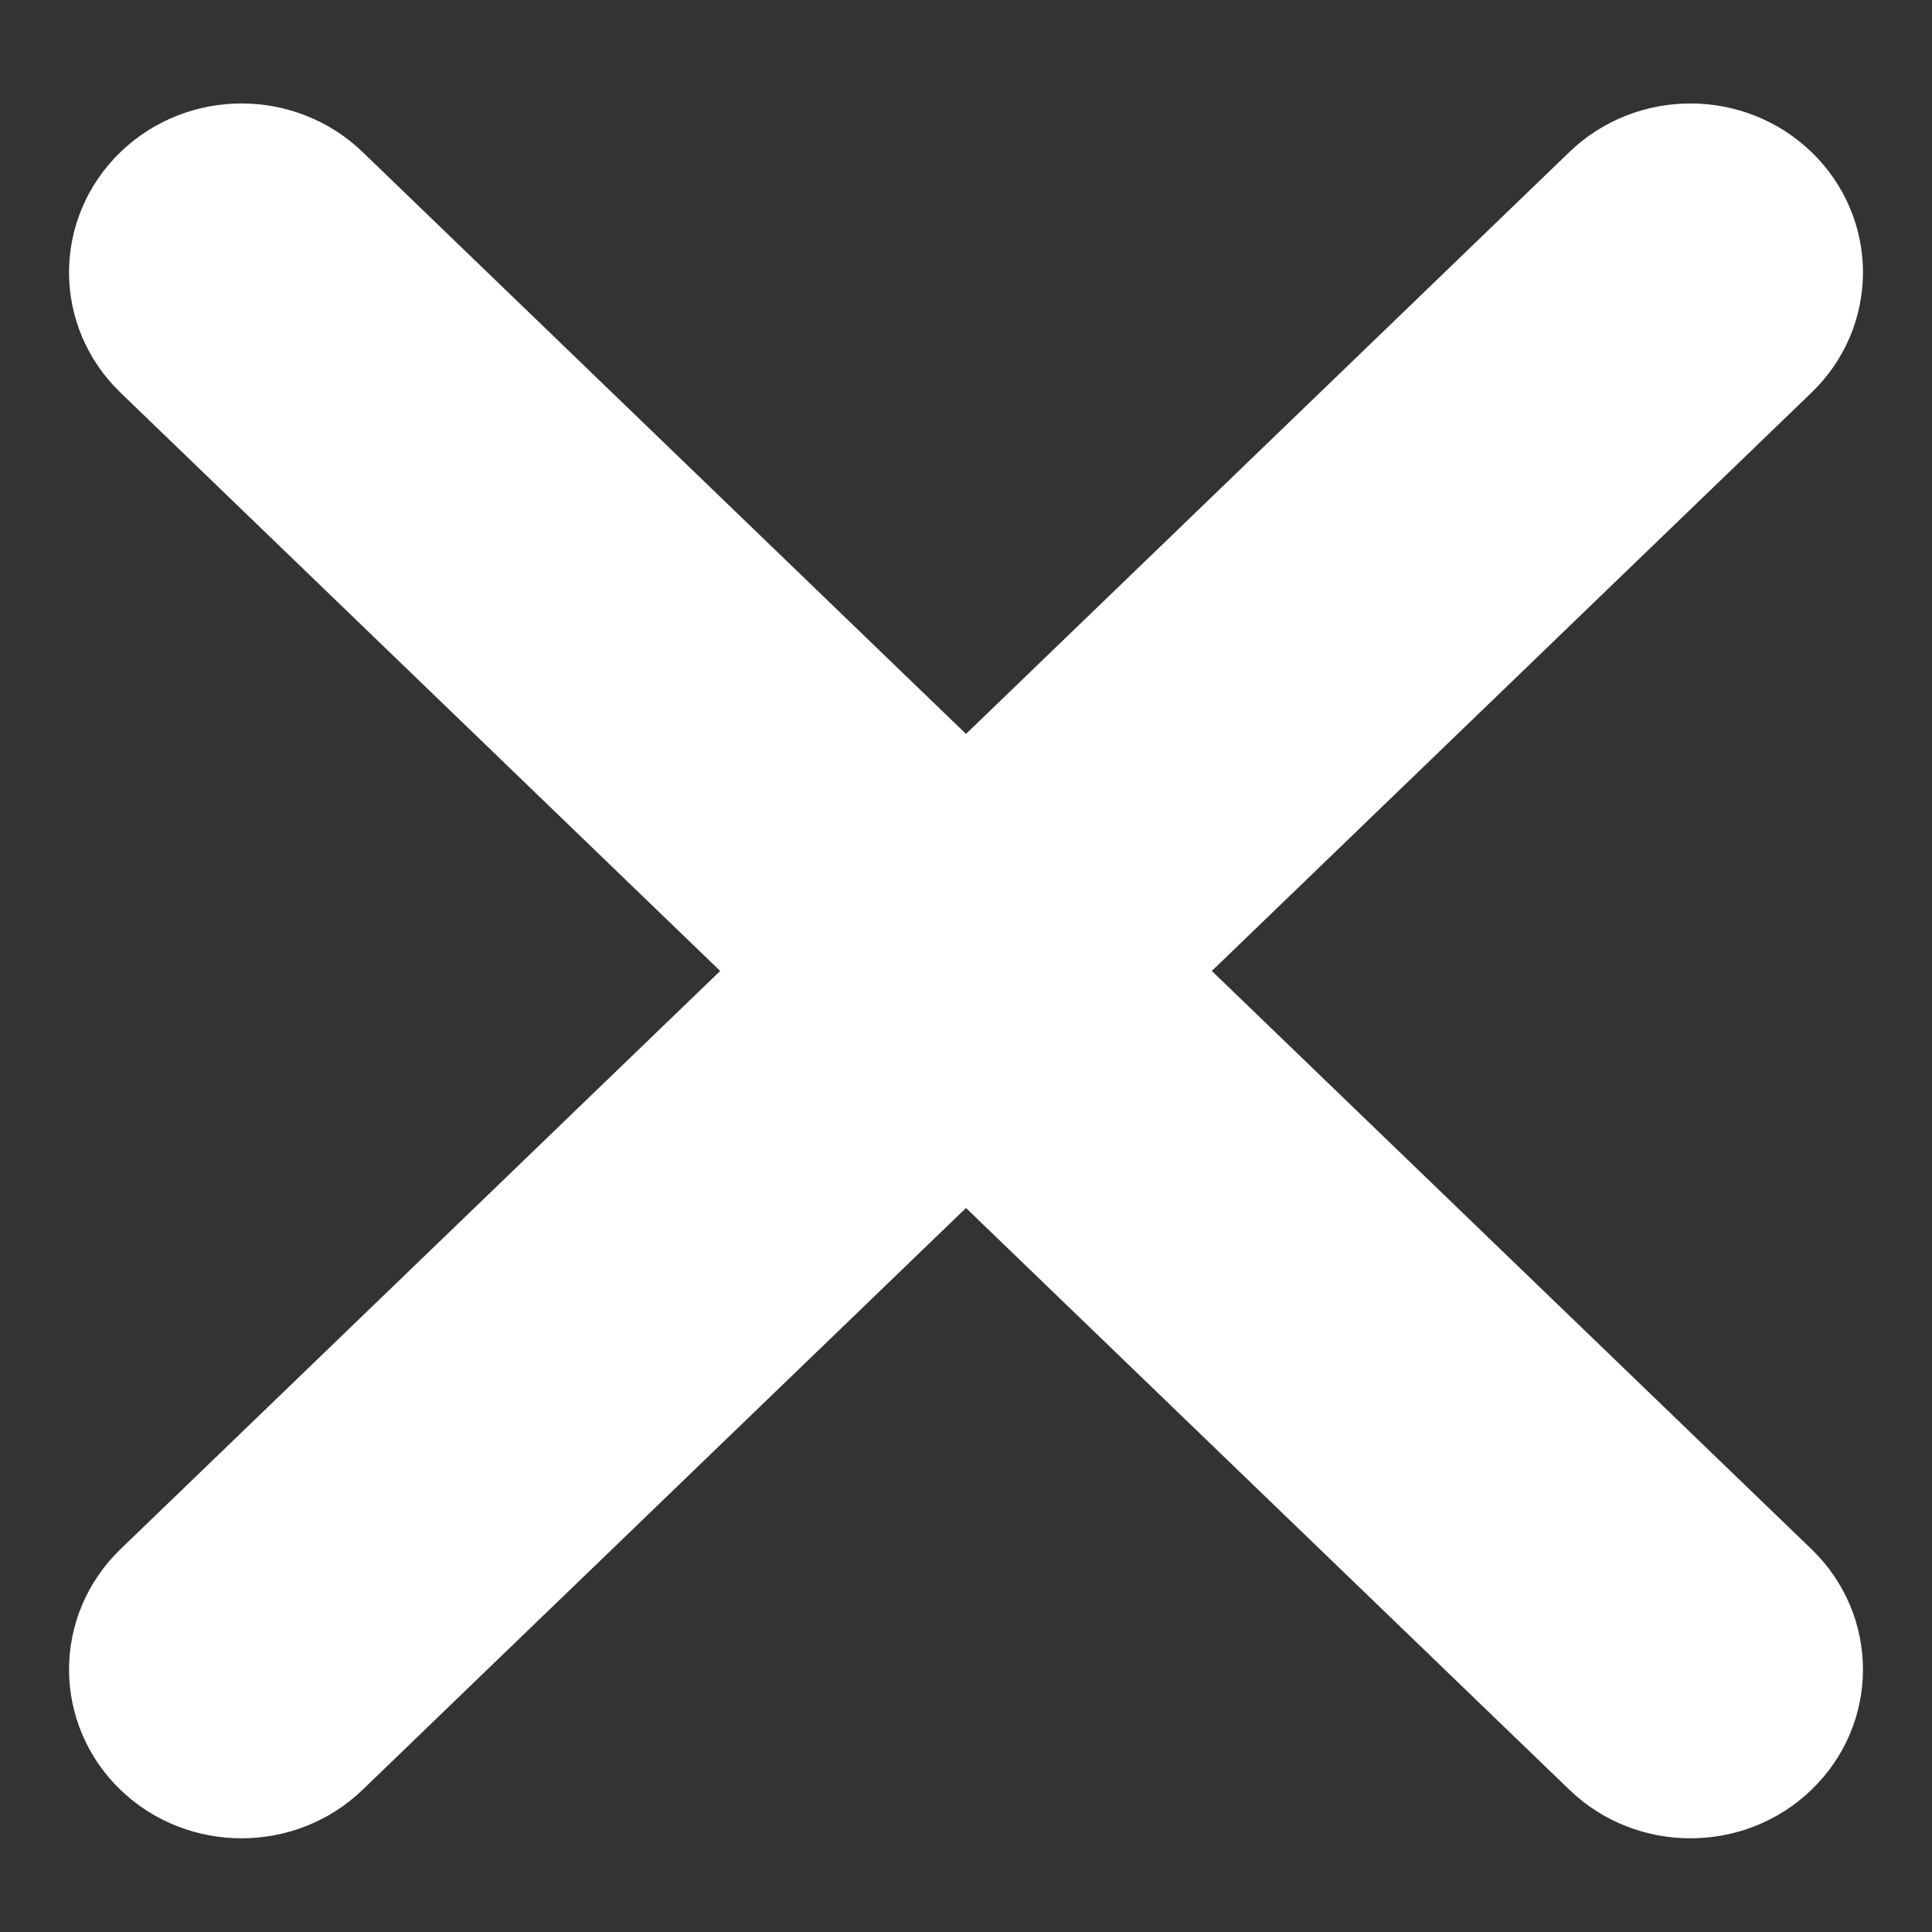
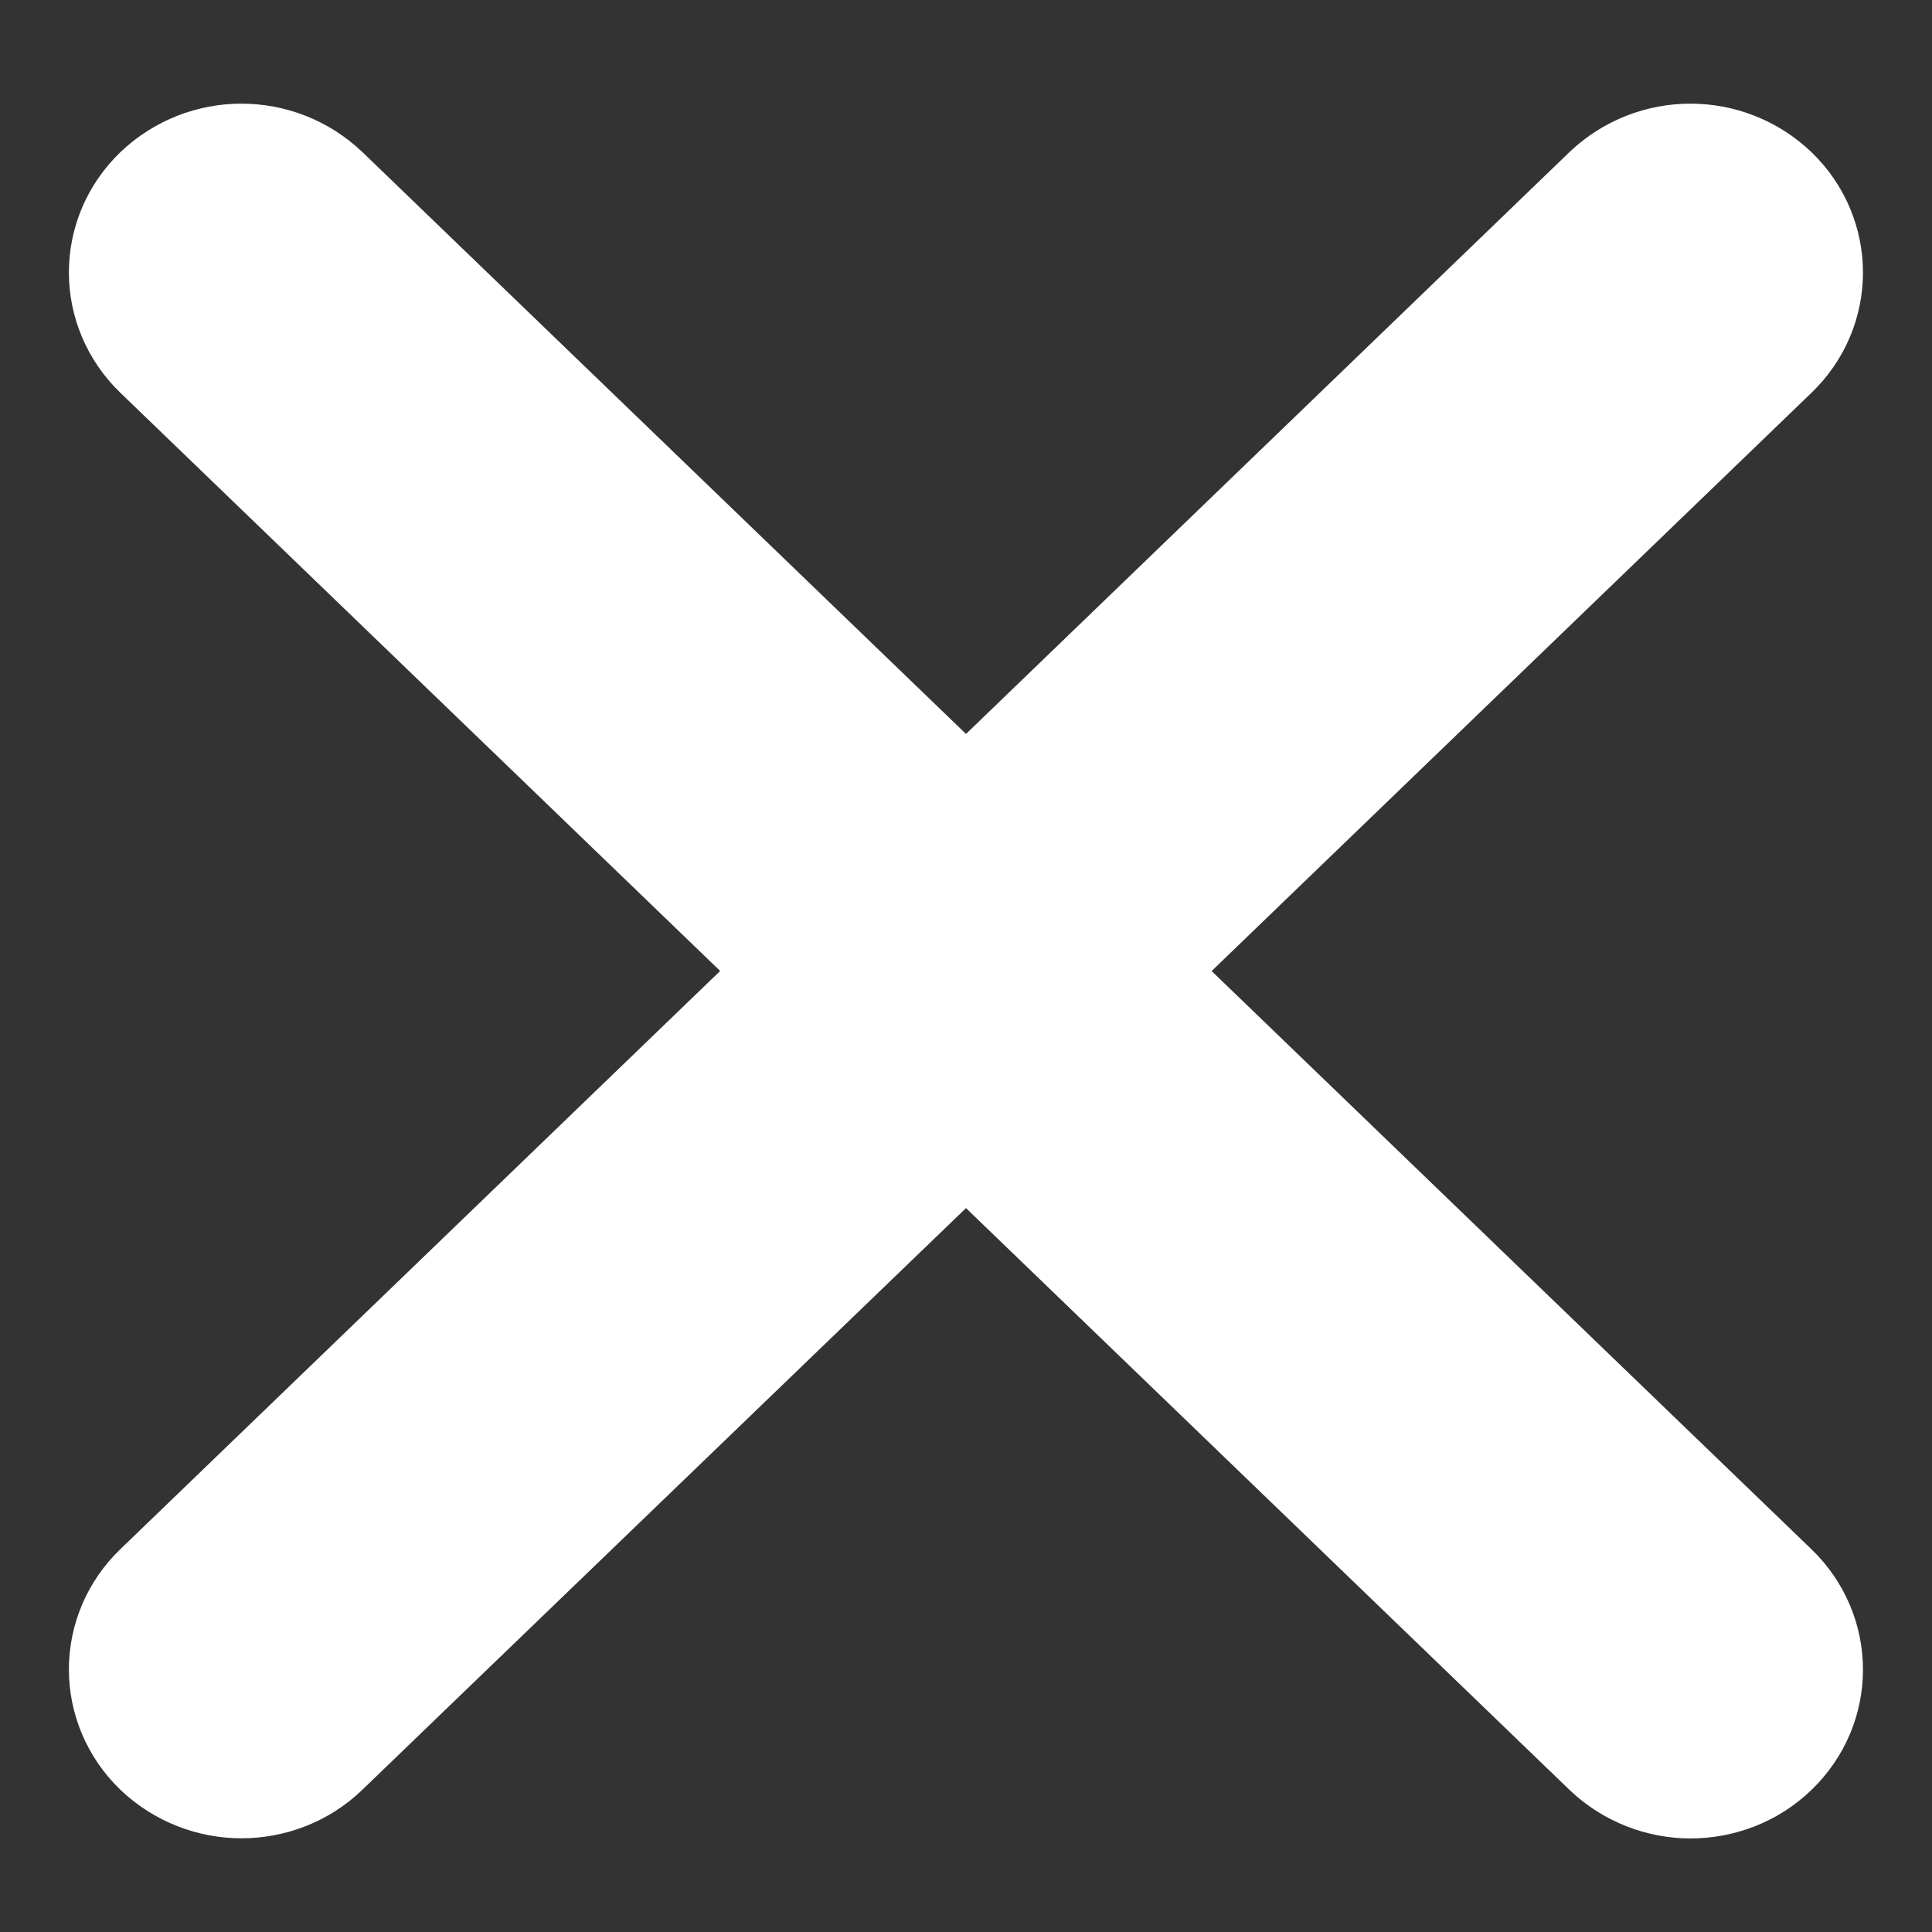
- <svg xmlns="http://www.w3.org/2000/svg" width="14px" height="14px" viewBox="0 0 14 14" version="1.1">
-   <defs />
-   <g id="Events" stroke="none" stroke-width="1" fill="none" fill-rule="evenodd">
-     <g id="Assets" transform="translate(-790, -401)">
-       <rect id="Rectangle" fill="#333333" x="720" y="-6" width="748" height="1210" />
-       <g id="151882" transform="translate(791, 402.25)" fill="#FFFFFF" fill-rule="nonzero" stroke="#FFFFFF">
-         <path d="M7.061,5.786 L11.78,1.235 C12.073,0.953 12.073,0.495 11.78,0.212 C11.487,-0.071 11.012,-0.071 10.719,0.212 L6,4.763 L1.281,0.212 C0.988,-0.071 0.513,-0.071 0.22,0.212 C-0.073,0.495 -0.073,0.953 0.22,1.235 L4.939,5.786 L0.22,10.336 C-0.073,10.619 -0.073,11.077 0.22,11.36 C0.366,11.501 0.559,11.571 0.75,11.571 C0.942,11.571 1.134,11.501 1.281,11.359 L6,6.809 L10.719,11.359 C10.866,11.501 11.058,11.571 11.25,11.571 C11.441,11.571 11.634,11.501 11.78,11.359 C12.073,11.077 12.073,10.619 11.78,10.336 L7.061,5.786 Z" id="Shape" />
-       </g>
-     </g>
-   </g>
+ <svg xmlns="http://www.w3.org/2000/svg" width="14" height="14" fill-rule="evenodd">
+   <path fill="#333" d="M-70-407h748V803H-70z" />
+   <path d="M8.06 7.036l4.72-4.55c.293-.282.293-.74 0-1.023a.77.77 0 0 0-1.061 0L7 6.013l-4.72-4.55a.77.77 0 0 0-1.061 0c-.293.282-.293.74 0 1.023l4.72 4.55-4.72 4.55c-.293.282-.293.74 0 1.023.147.14.34.212.53.212s.384-.07.53-.212L7 8.06l4.72 4.55c.147.14.34.212.53.212s.384-.07.53-.212c.293-.282.293-.74 0-1.023l-4.72-4.55z" fill="#fff" fill-rule="nonzero" stroke="#fff" />
</svg>
